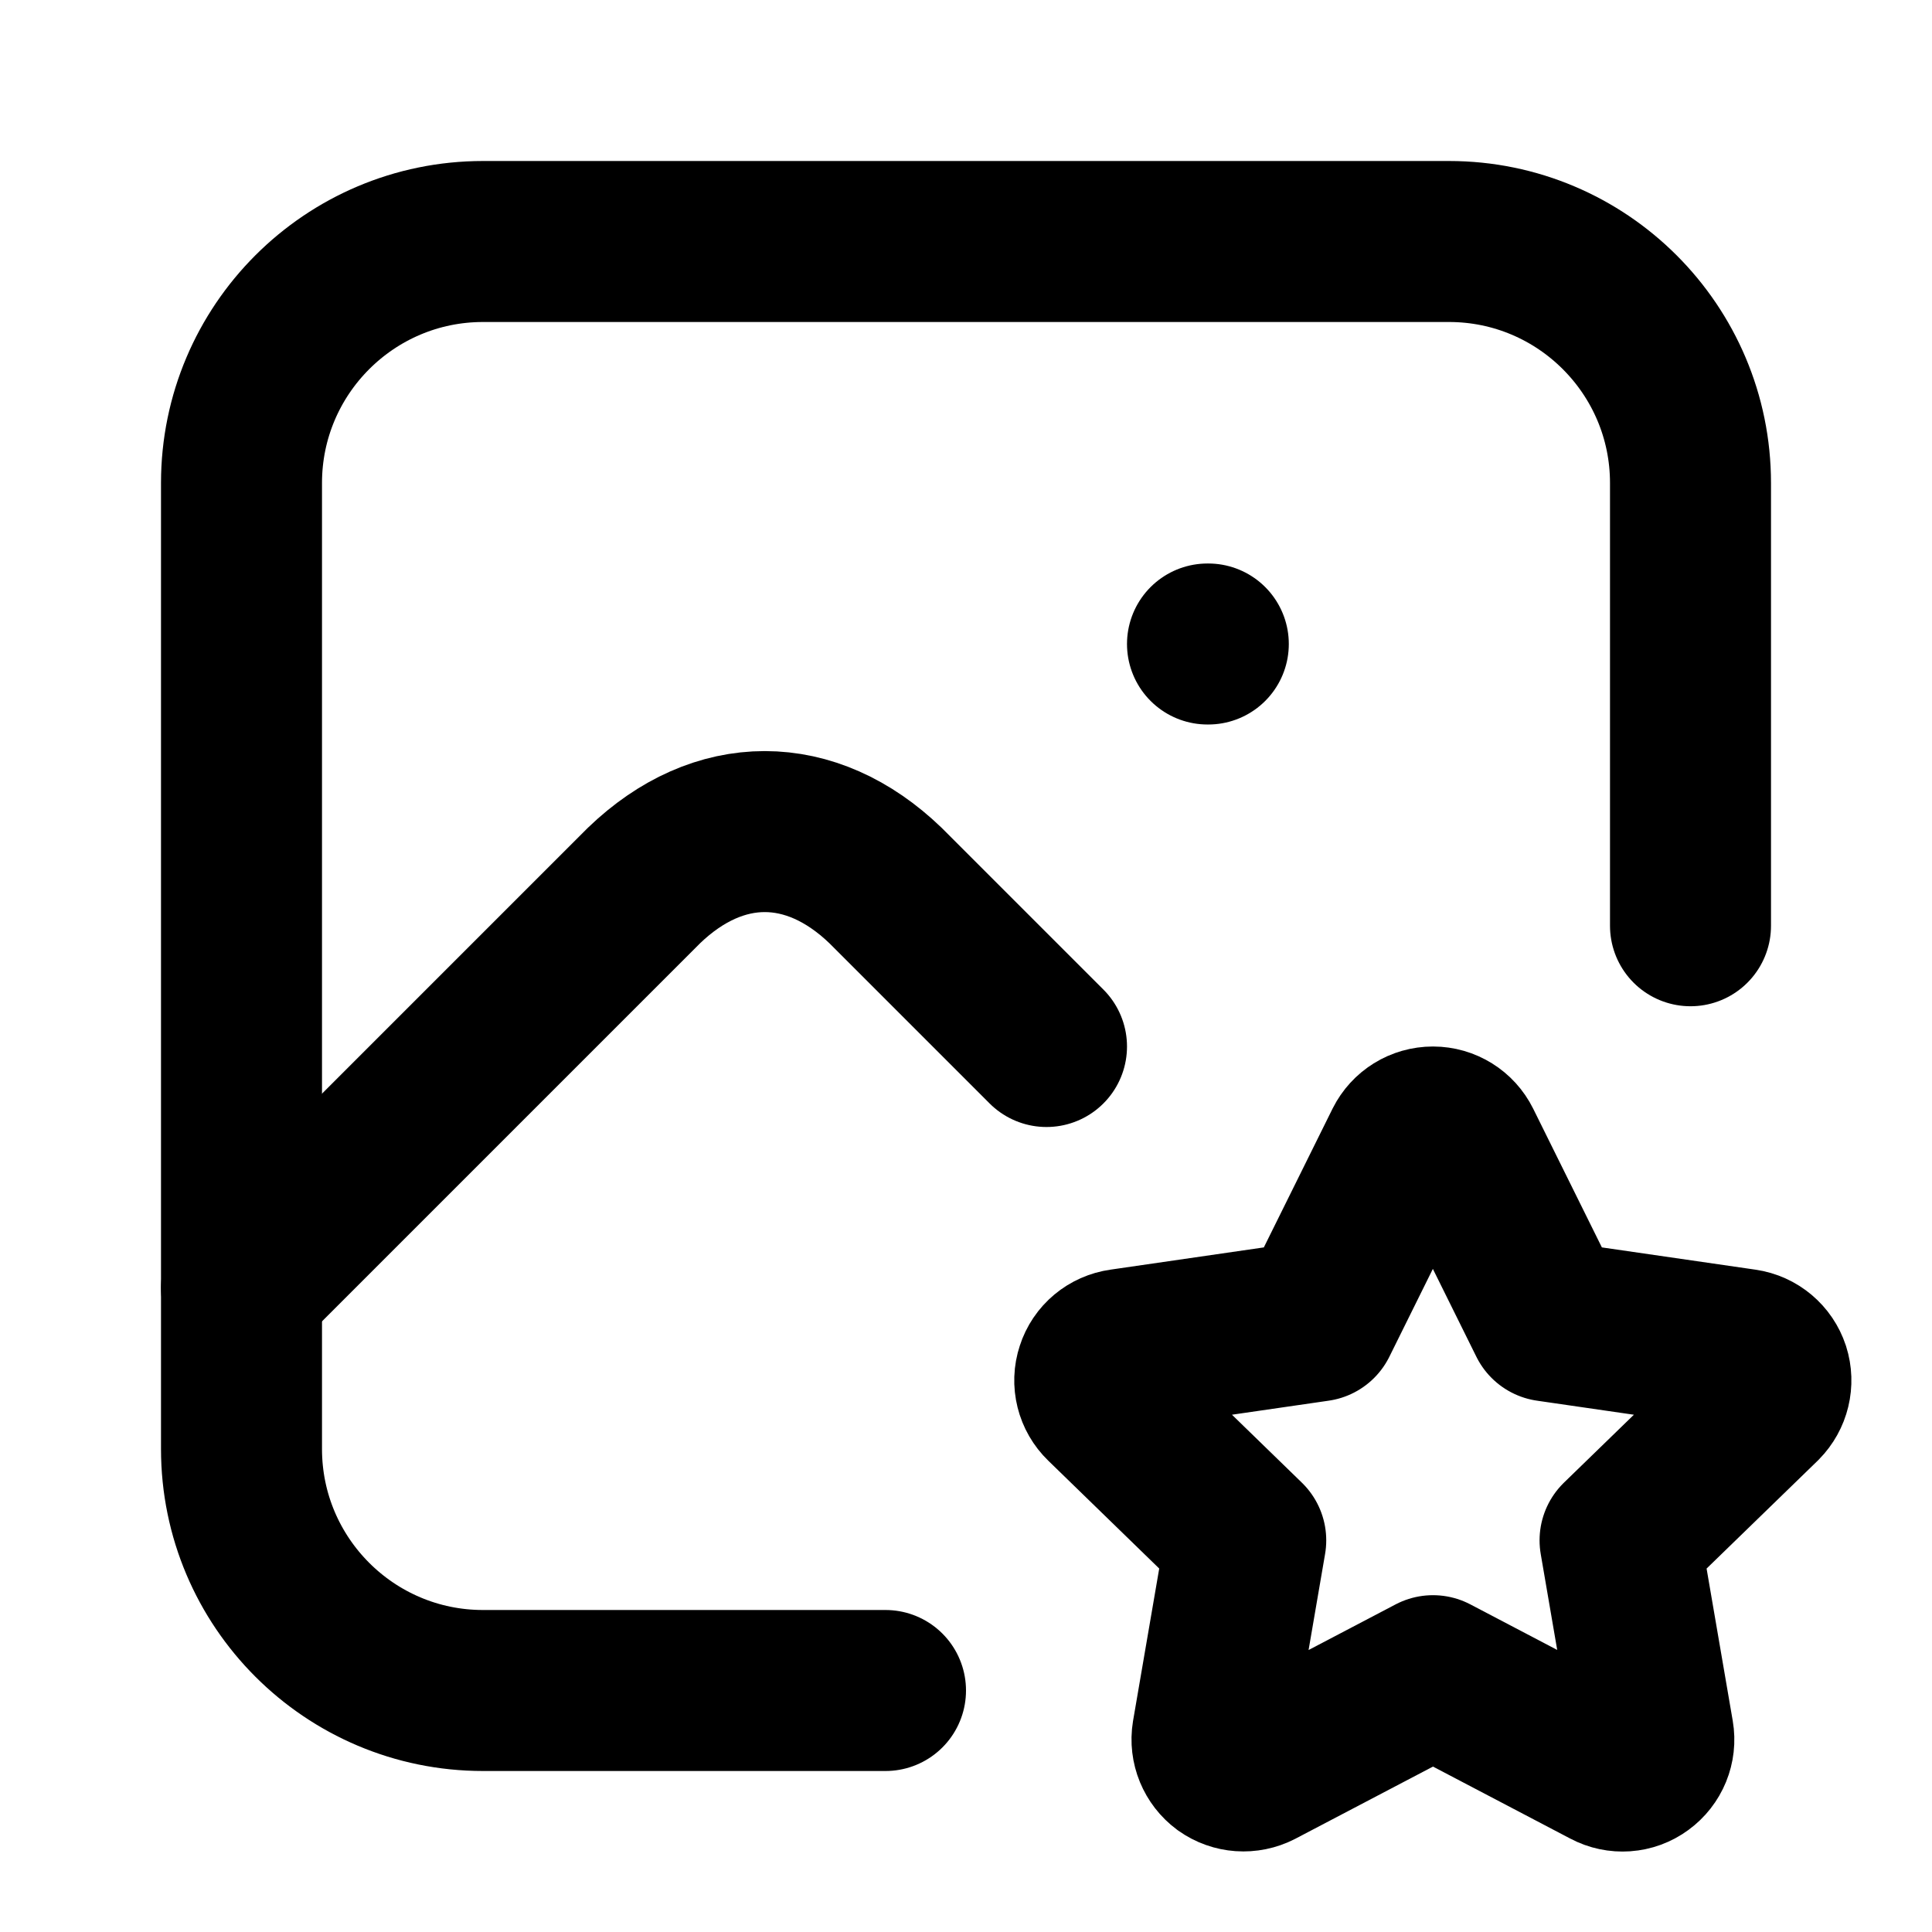
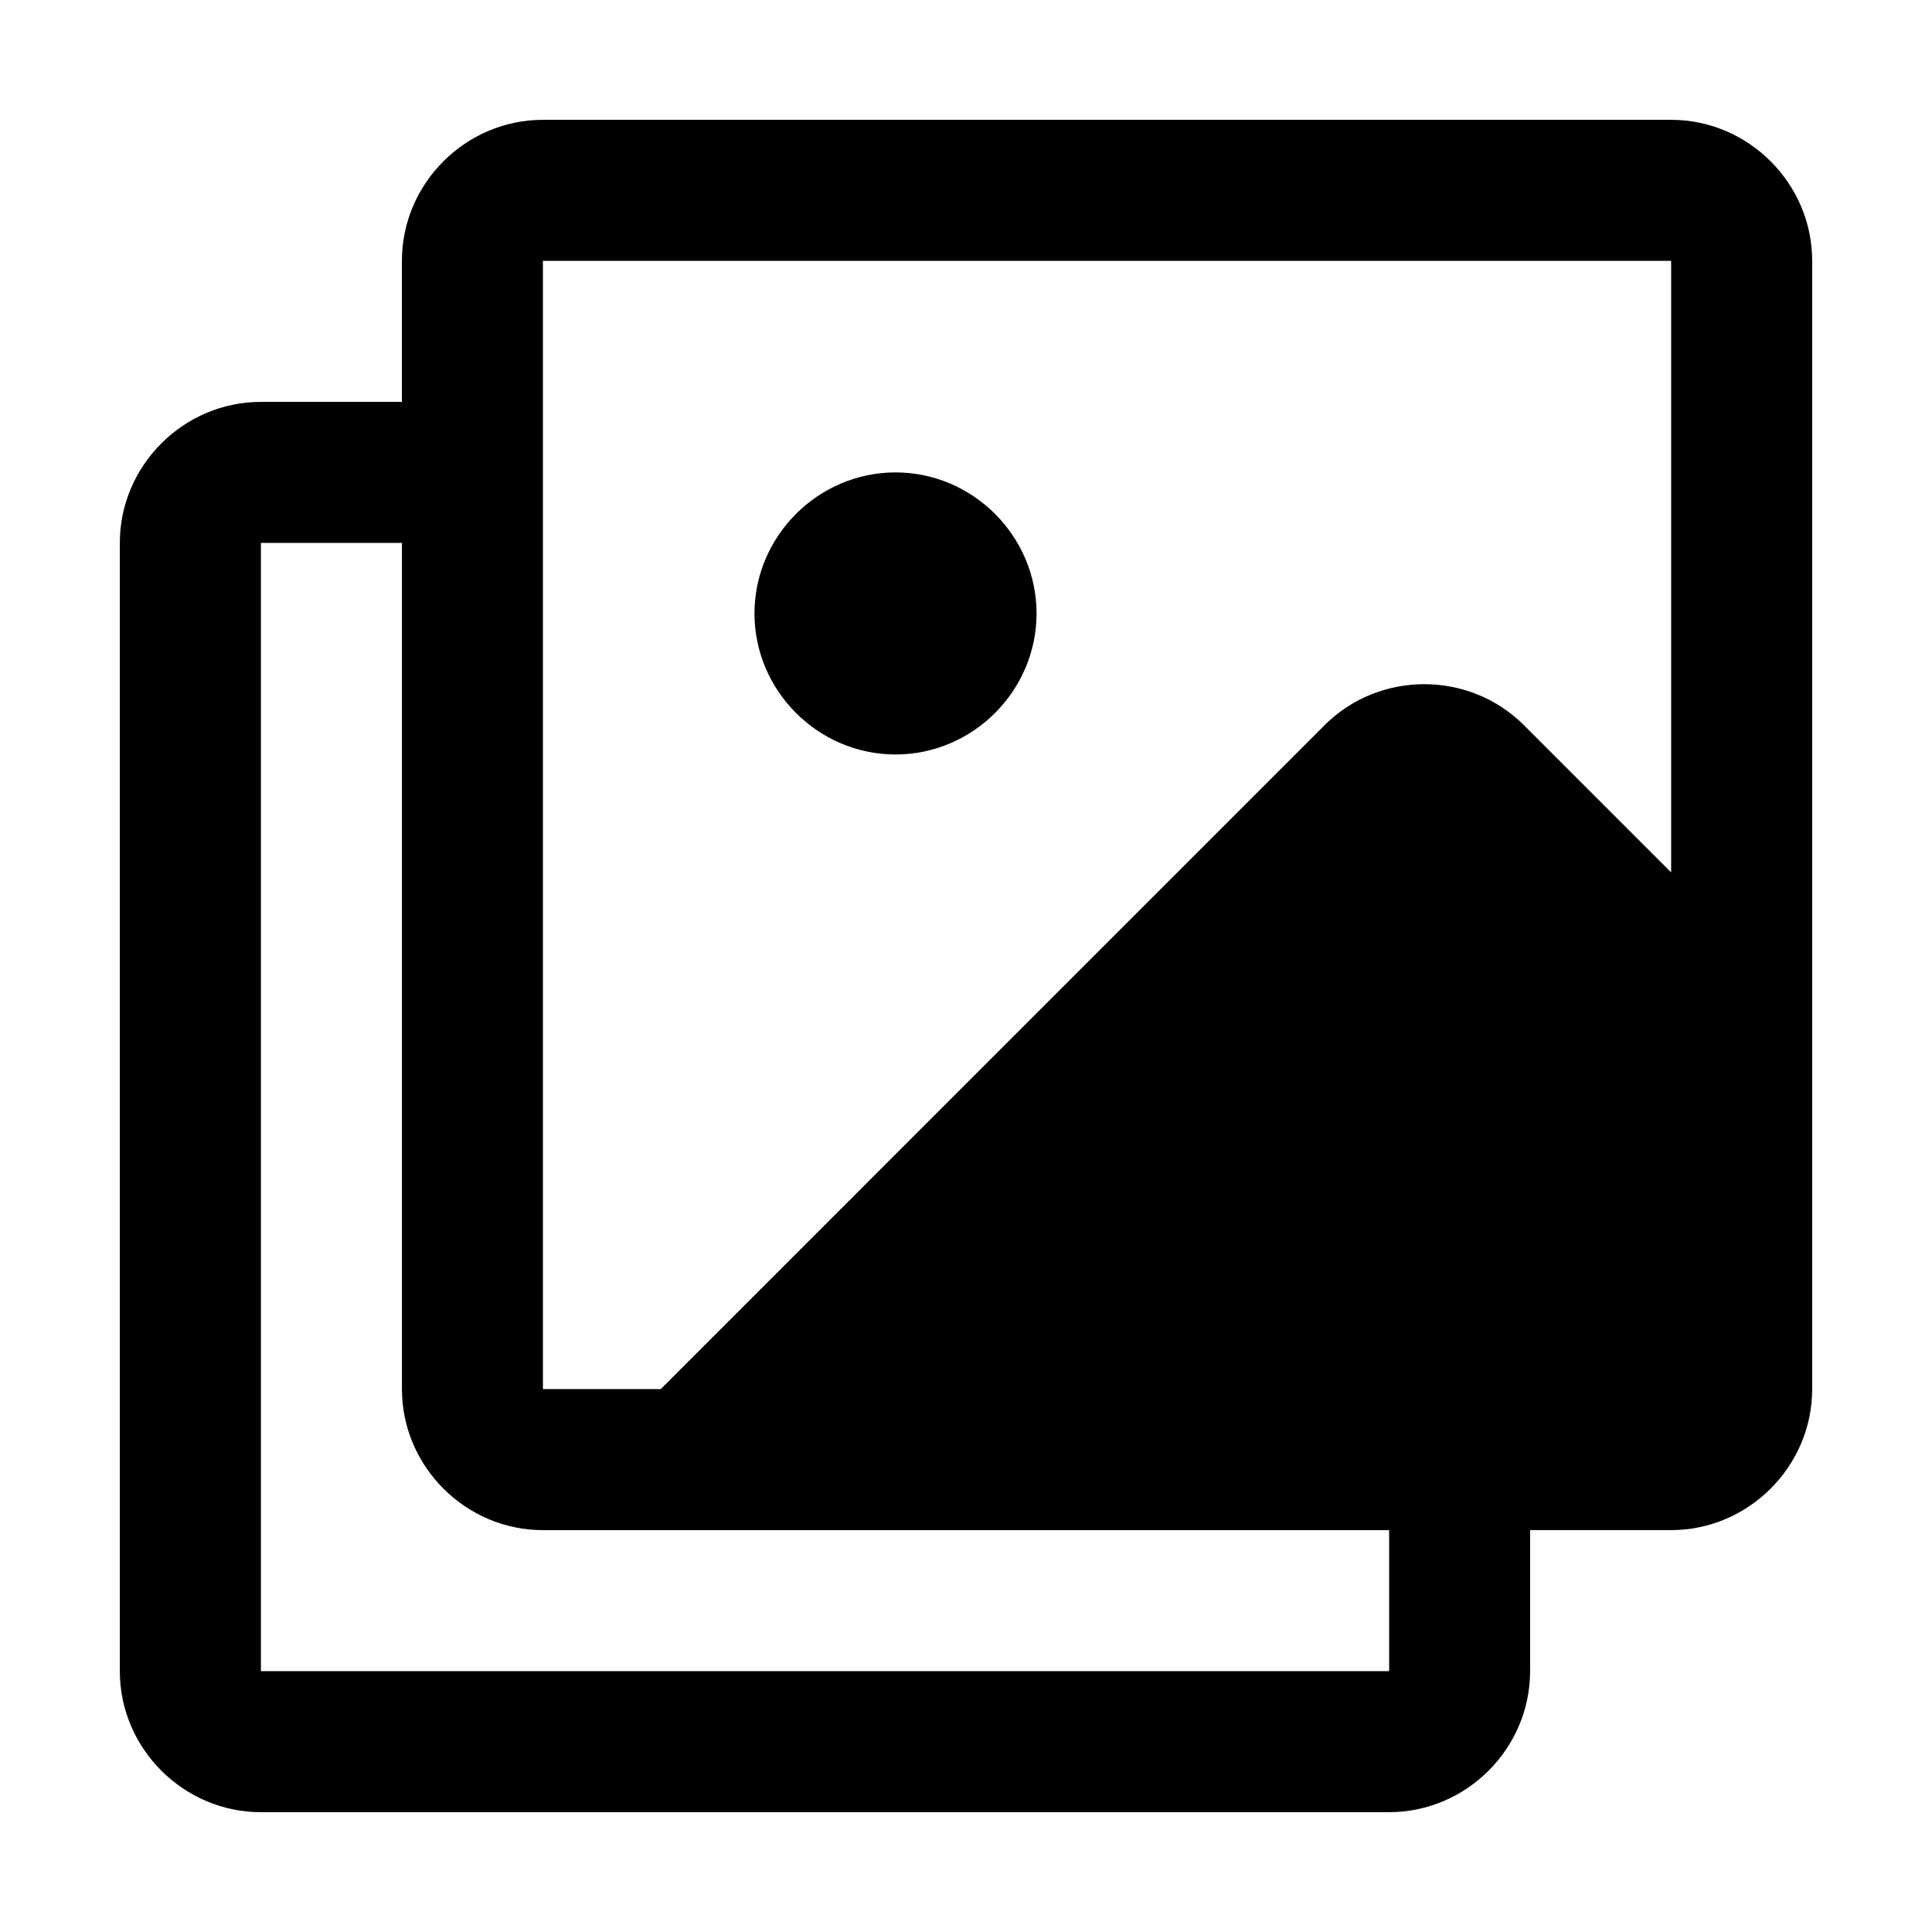
- <svg xmlns="http://www.w3.org/2000/svg" width="48px" height="48px" viewBox="0 0 48 48" version="1.1">
+ <svg xmlns="http://www.w3.org/2000/svg" width="100%" height="100%" viewBox="0 0 48 48" version="1.1" xml:space="preserve" style="fill-rule:evenodd;clip-rule:evenodd;stroke-linejoin:round;stroke-miterlimit:2;">
  <g id="surface1">
-     <path style="fill:none;stroke-width:2;stroke-linecap:round;stroke-linejoin:round;stroke:rgb(0%,0%,0%);stroke-opacity:1;stroke-miterlimit:4;" d="M 15 8 L 15.01 8 " transform="matrix(2,0,0,2,0,0)" />
-     <path style="fill:none;stroke-width:2;stroke-linecap:round;stroke-linejoin:round;stroke:rgb(0%,0%,0%);stroke-opacity:1;stroke-miterlimit:4;" d="M 11 21 L 6 21 C 4.344 21 3 19.656 3 18 L 3 6 C 3 4.344 4.344 3 6 3 L 18 3 C 19.656 3 21 4.344 21 6 L 21 11.5 " transform="matrix(2,0,0,2,0,0)" />
-     <path style="fill:none;stroke-width:2;stroke-linecap:round;stroke-linejoin:round;stroke:rgb(0%,0%,0%);stroke-opacity:1;stroke-miterlimit:4;" d="M 3 16 L 8 11 C 8.928 10.107 10.072 10.107 11 11 L 13 13 " transform="matrix(2,0,0,2,0,0)" />
-     <path style="fill:none;stroke-width:2;stroke-linecap:round;stroke-linejoin:round;stroke:rgb(0%,0%,0%);stroke-opacity:1;stroke-miterlimit:4;" d="M 17.801 20.816 L 15.629 21.955 C 15.496 22.023 15.338 22.012 15.217 21.926 C 15.098 21.838 15.037 21.691 15.061 21.545 L 15.475 19.135 L 13.719 17.428 C 13.611 17.324 13.572 17.168 13.619 17.027 C 13.664 16.885 13.787 16.783 13.936 16.762 L 16.363 16.41 L 17.449 14.217 C 17.516 14.084 17.65 14 17.801 14 C 17.949 14 18.084 14.084 18.15 14.217 L 19.236 16.41 L 21.664 16.762 C 21.812 16.783 21.934 16.887 21.98 17.027 C 22.025 17.168 21.988 17.322 21.883 17.428 L 20.125 19.135 L 20.539 21.545 C 20.564 21.691 20.504 21.838 20.383 21.926 C 20.264 22.014 20.104 22.025 19.973 21.955 Z M 17.801 20.816 " transform="matrix(2,0,0,2,0,0)" />
+     <path d="M41.519,2.977l-28.03,0c-1.922,0 -3.504,1.582 -3.504,3.504l0,3.504l-3.504,0c-1.922,0 -3.504,1.582 -3.504,3.504l0,28.03c0,1.922 1.582,3.504 3.504,3.504l28.03,0c1.922,0 3.504,-1.582 3.504,-3.504l0,-3.504l3.504,0c1.922,0 3.504,-1.582 3.504,-3.504l0,-28.03c0,-1.922 -1.582,-3.504 -3.504,-3.504Zm-28.03,3.504l28.03,0l0,15.193l-3.657,-3.657c-1.359,-1.358 -3.595,-1.358 -4.953,0l-16.492,16.494l-2.928,0l0,-28.03Zm21.023,35.038l-28.03,0l-0,-28.03l3.504,0l0,21.023c0,1.922 1.582,3.504 3.504,3.504l21.023,0l0,3.504Zm-15.767,-26.278c0,-1.922 1.582,-3.504 3.504,-3.504c1.922,0 3.504,1.582 3.504,3.504c0,1.922 -1.582,3.504 -3.504,3.504c-1.922,0 -3.504,-1.582 -3.504,-3.504Z" style="fill-rule:nonzero;" />
  </g>
</svg>
